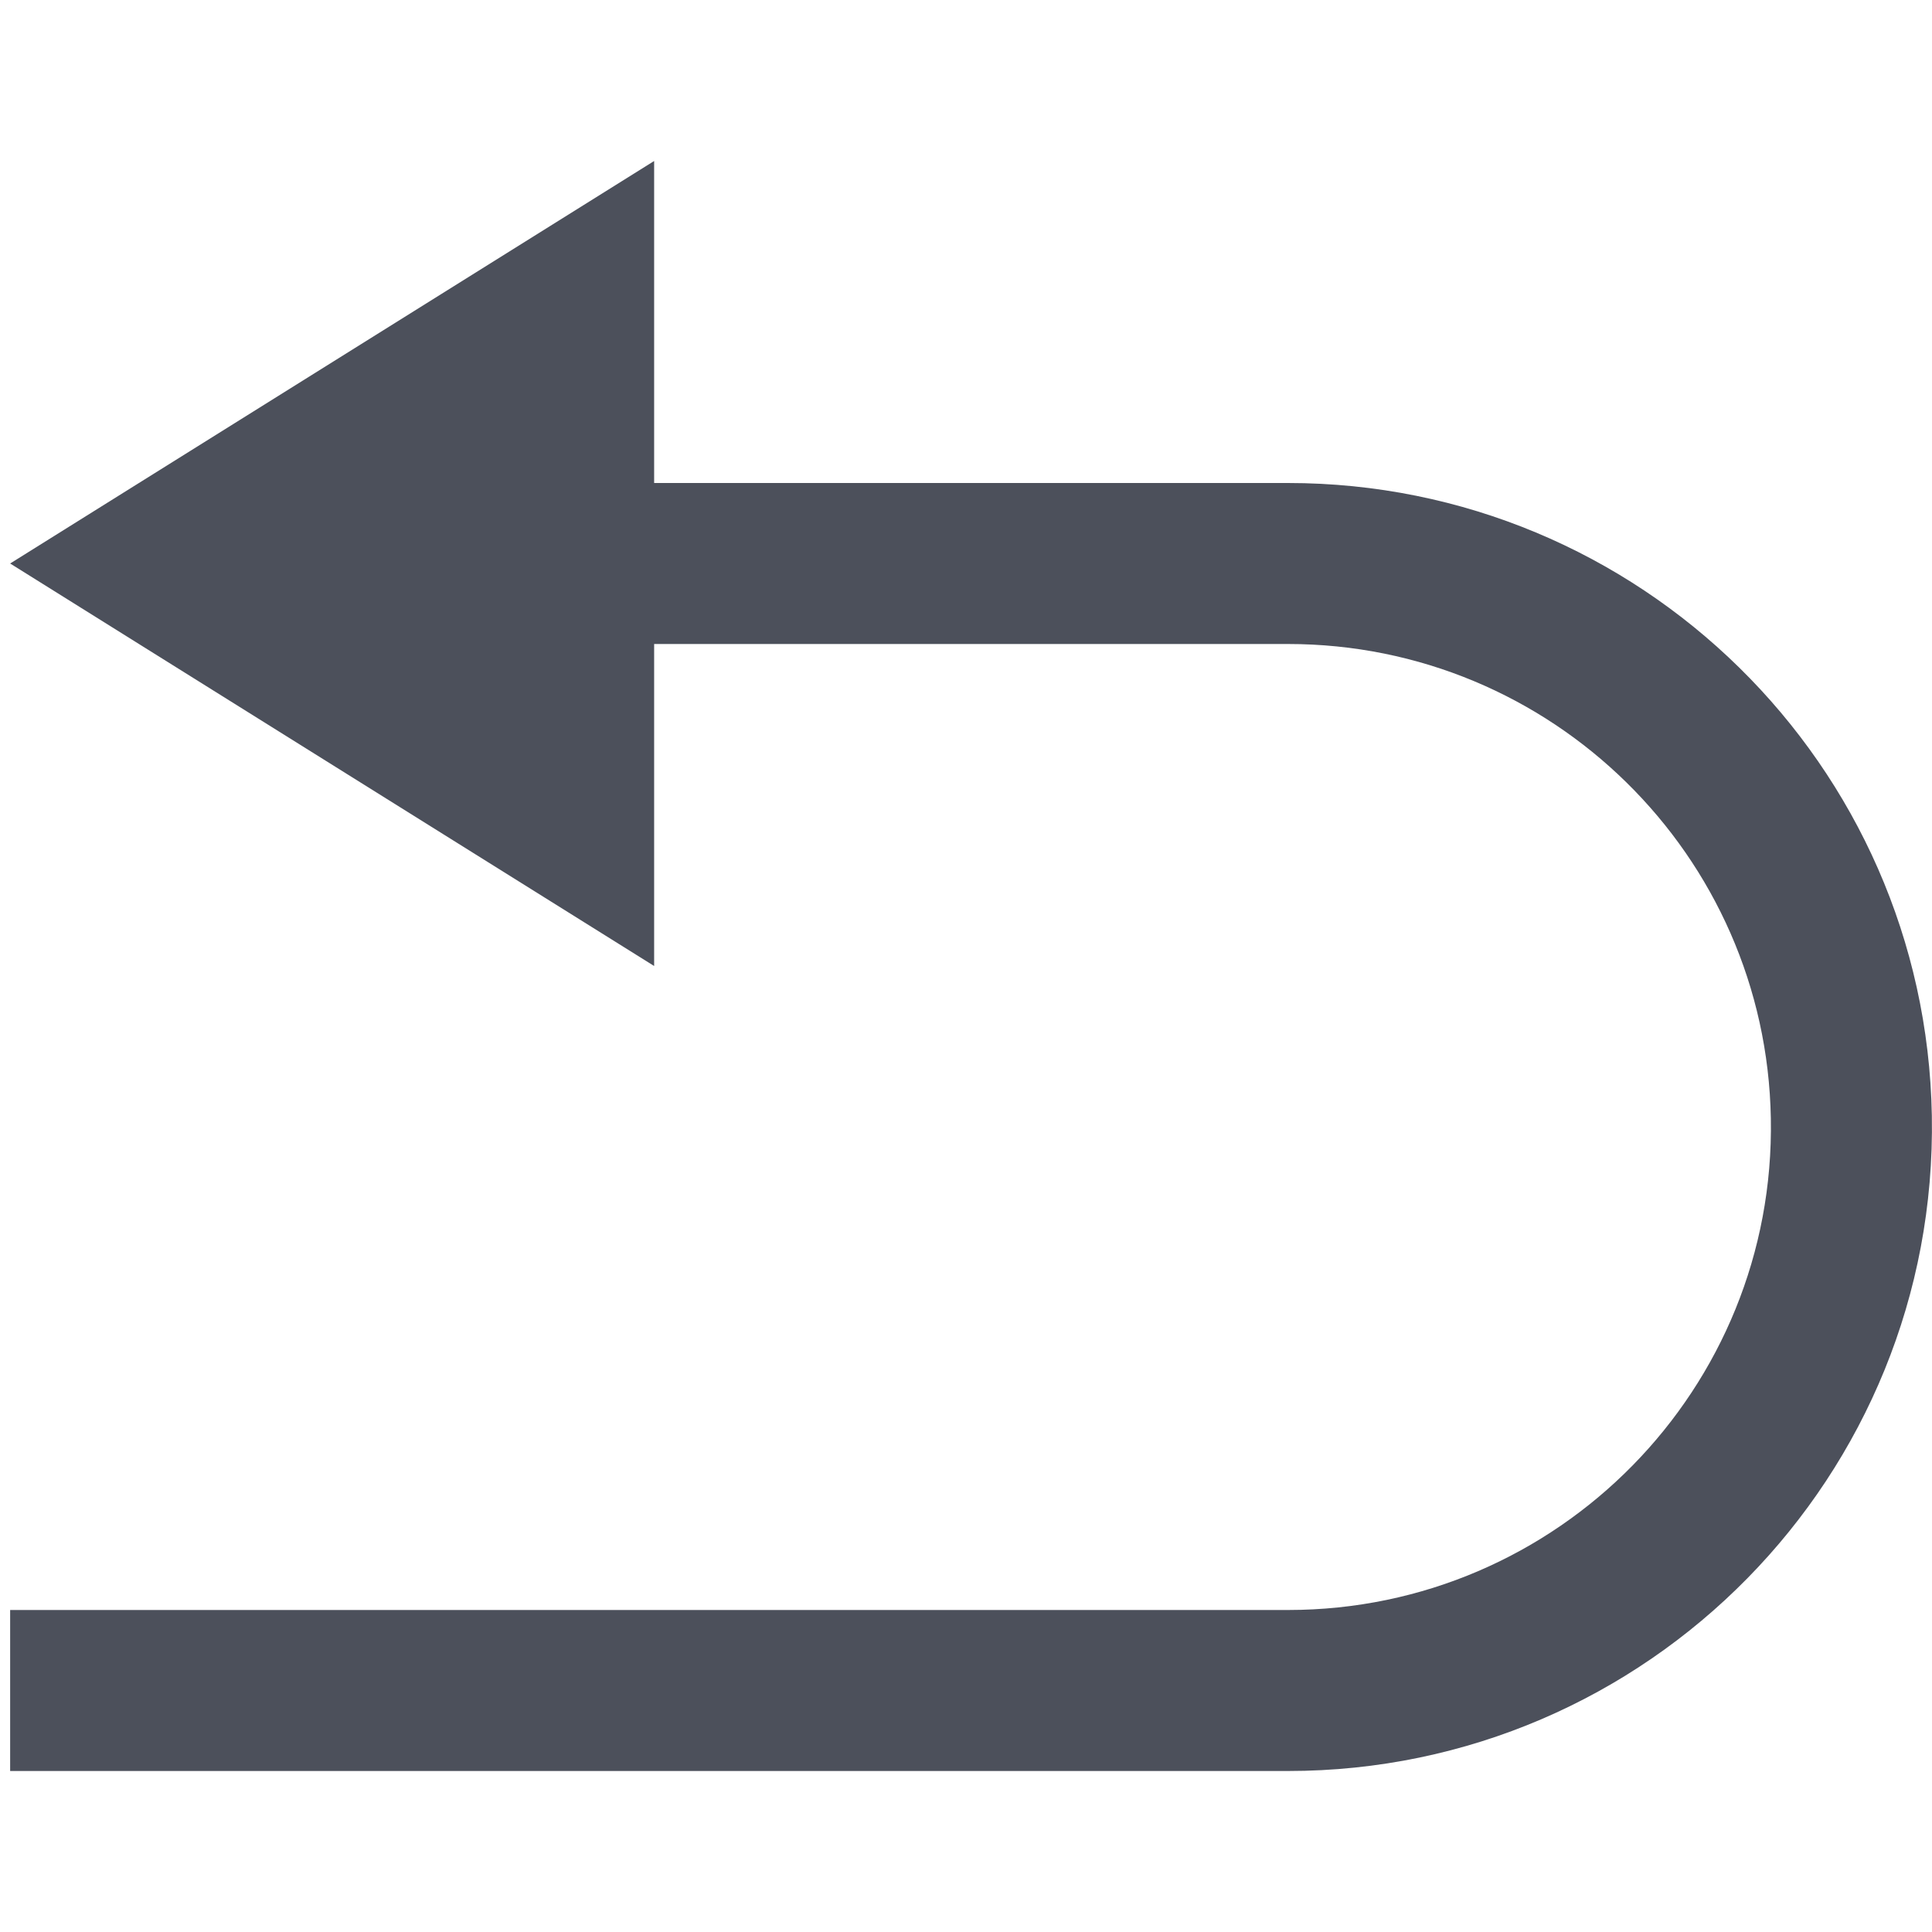
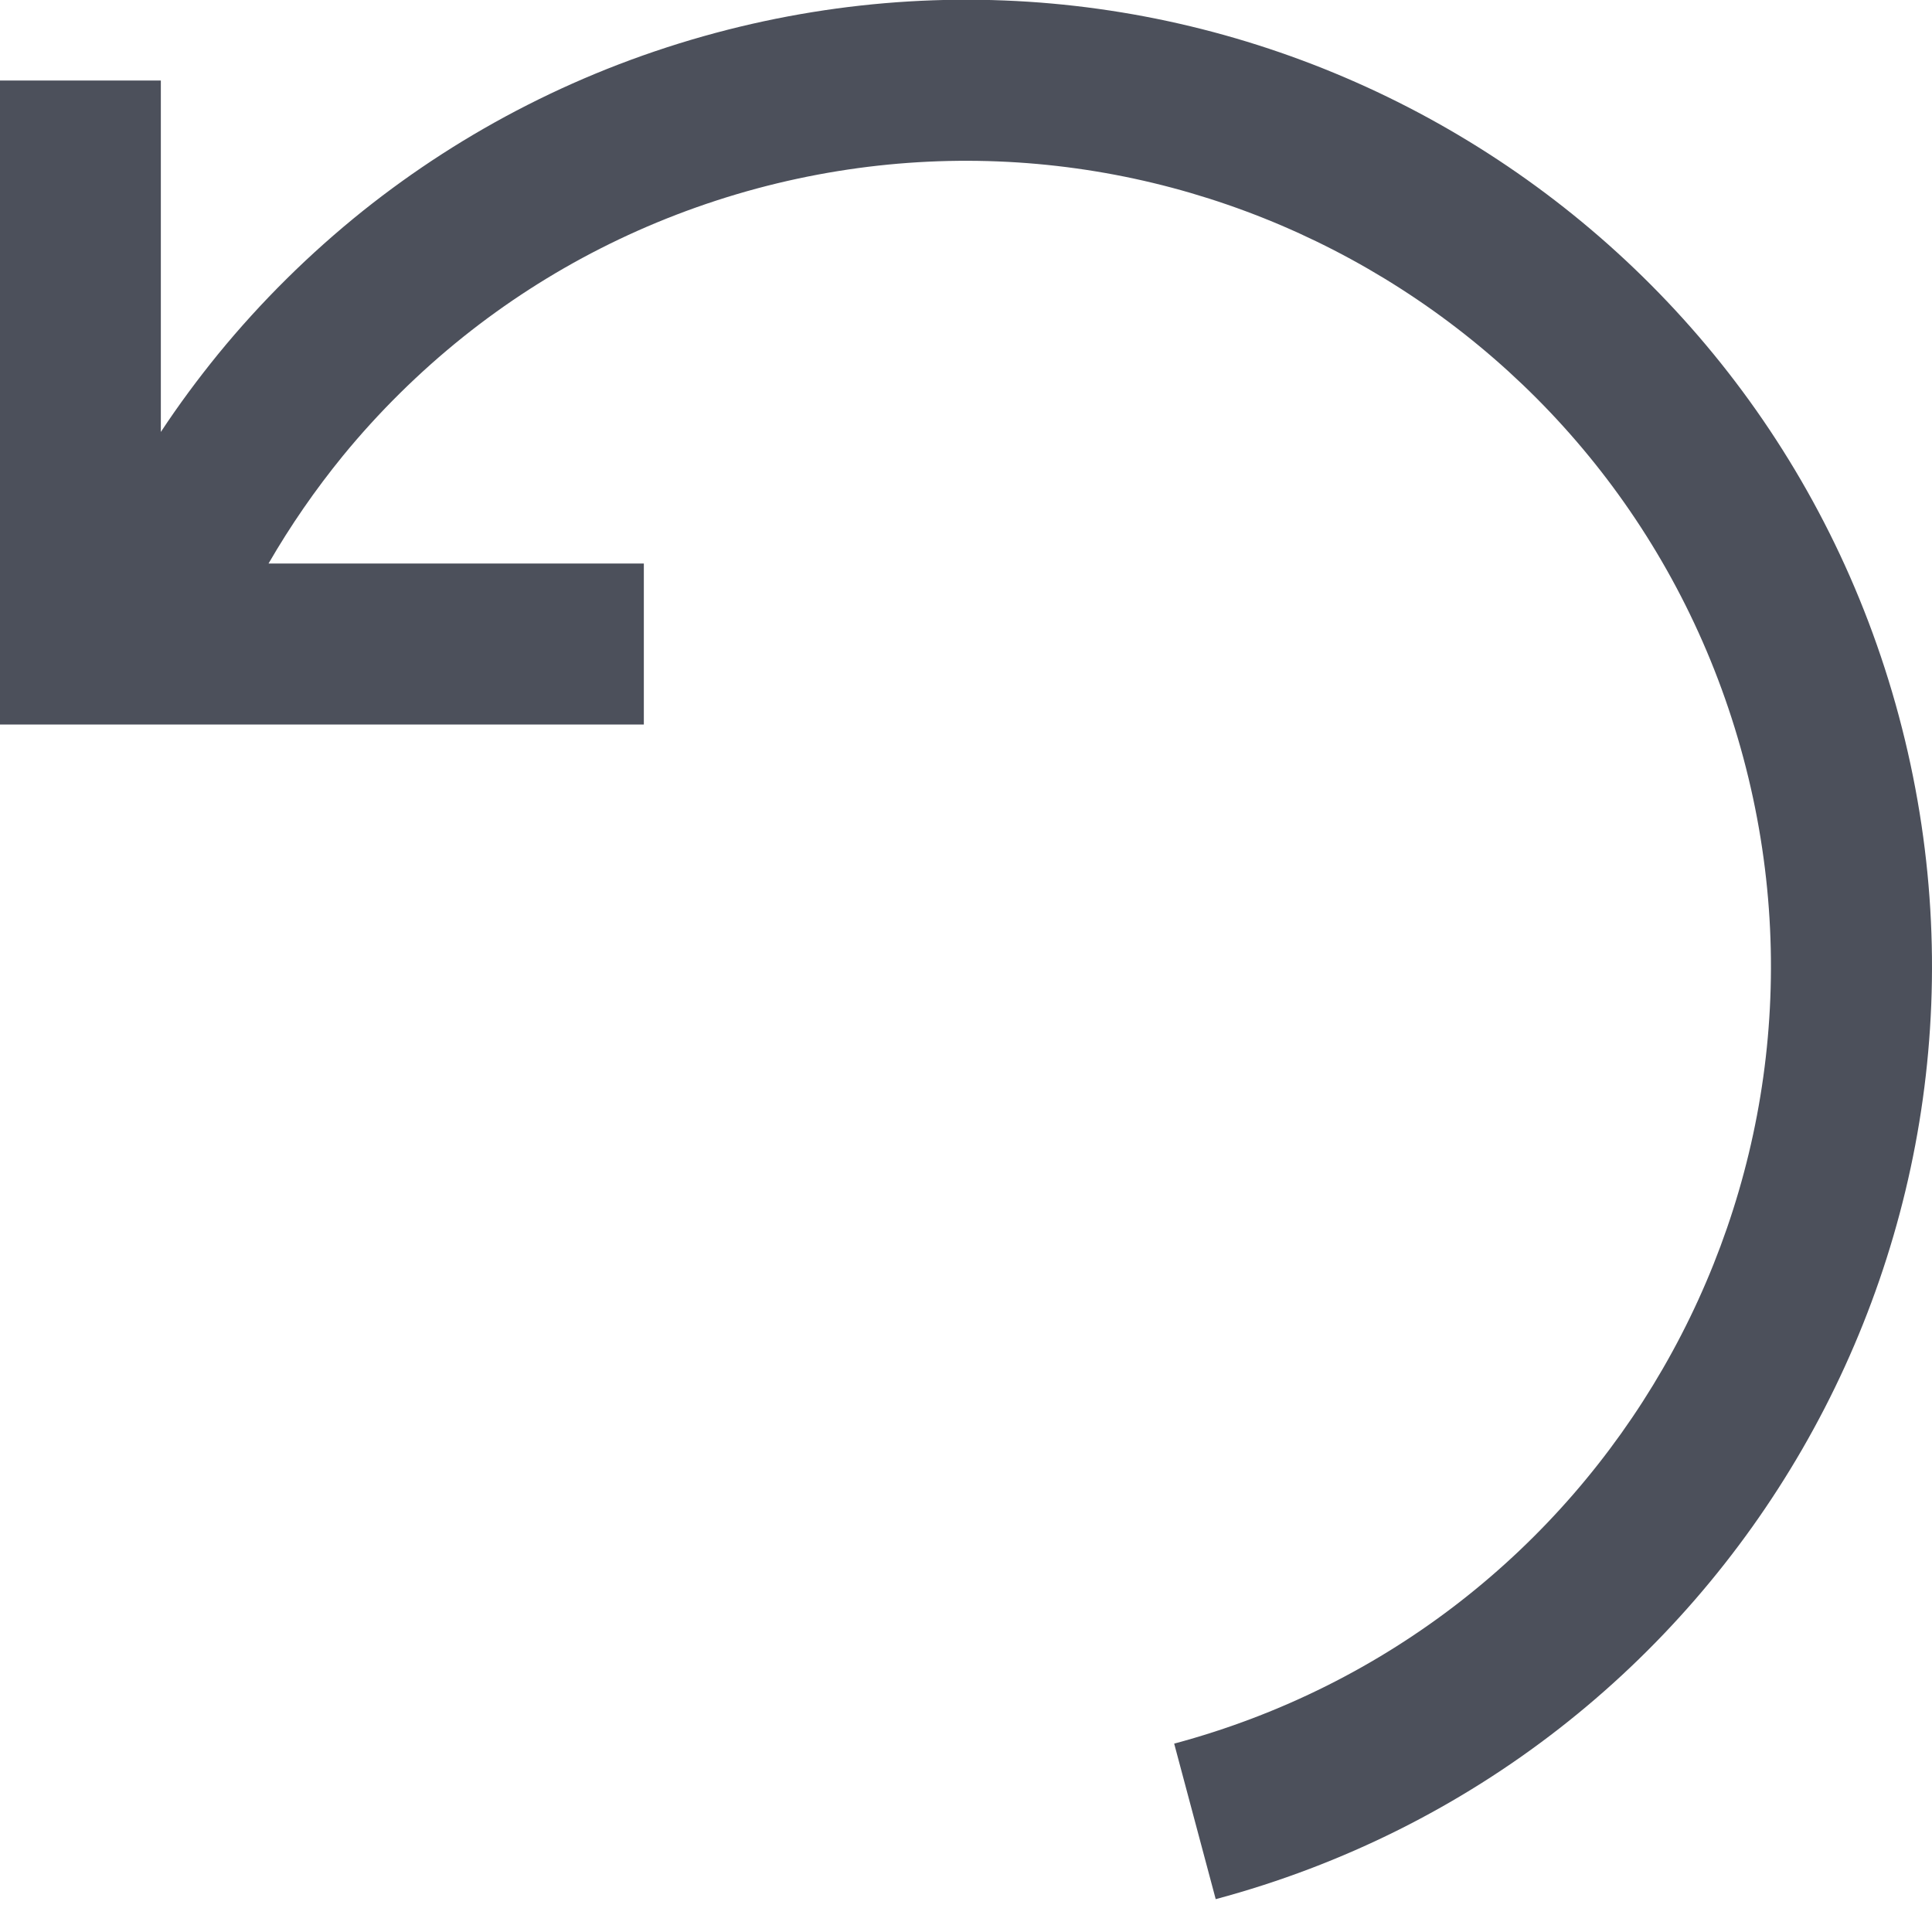
<svg xmlns="http://www.w3.org/2000/svg" width="12" height="12" viewBox="0 0 12 12" fill="none">
-   <path d="M8 11C10.237 11 12.039 9.165 11.999 6.929C11.96 4.748 10.181 3 8 3H4.063L4.063 1L0.063 3.5L4.063 6V4H8C9.636 4 10.97 5.311 10.999 6.946C11.03 8.624 9.678 10 8 10H0.063V11H8Z" fill="#4C505B" />
+   <path d="M7.293 10.83C9.96 10.115 11.543 7.373 10.828 4.706C10.113 2.039 7.372 0.456 4.704 1.17C4.016 1.355 3.401 1.674 2.879 2.091C2.603 2.312 2.352 2.56 2.13 2.831C1.958 3.042 1.804 3.265 1.668 3.5L3.999 3.5V4.5H-0.001L-0.001 0.5L0.999 0.5L0.999 2.683C1.109 2.516 1.229 2.354 1.356 2.198C1.622 1.873 1.923 1.575 2.255 1.309C2.883 0.808 3.622 0.425 4.446 0.204C7.646 -0.653 10.936 1.246 11.794 4.447C12.652 7.648 10.752 10.938 7.551 11.796L7.293 10.83Z" fill="#4C505B" />
</svg>
